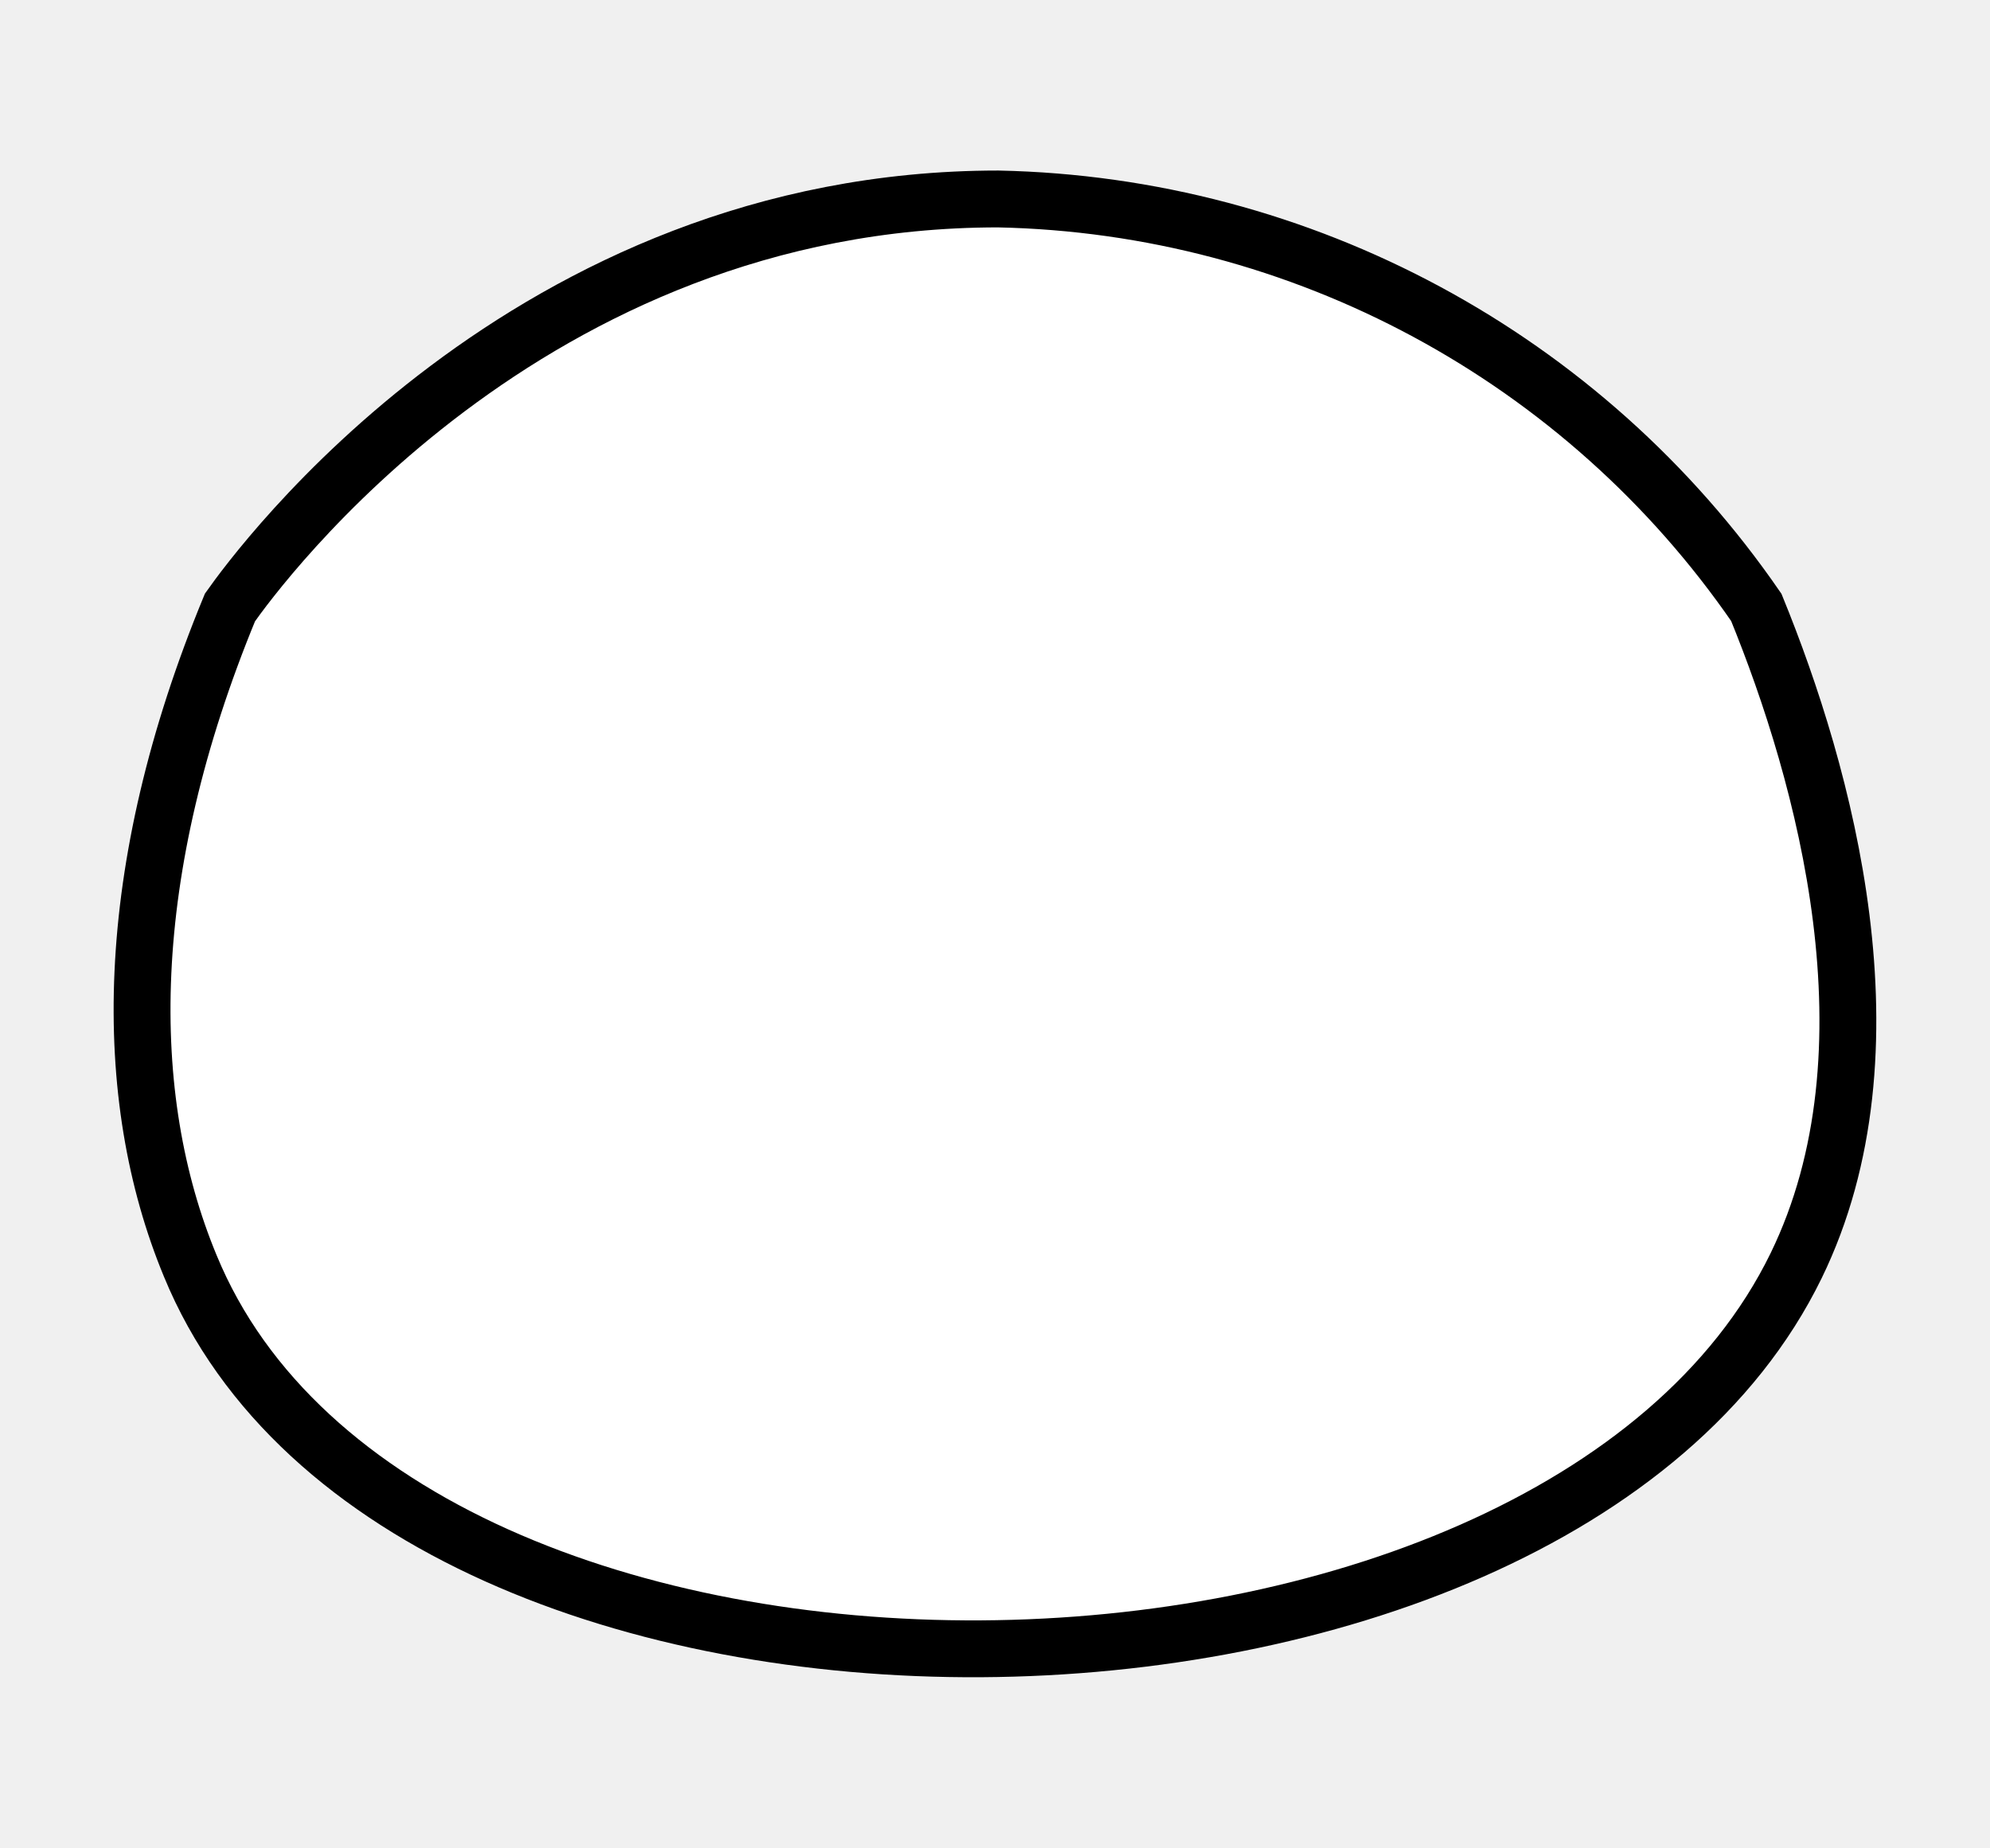
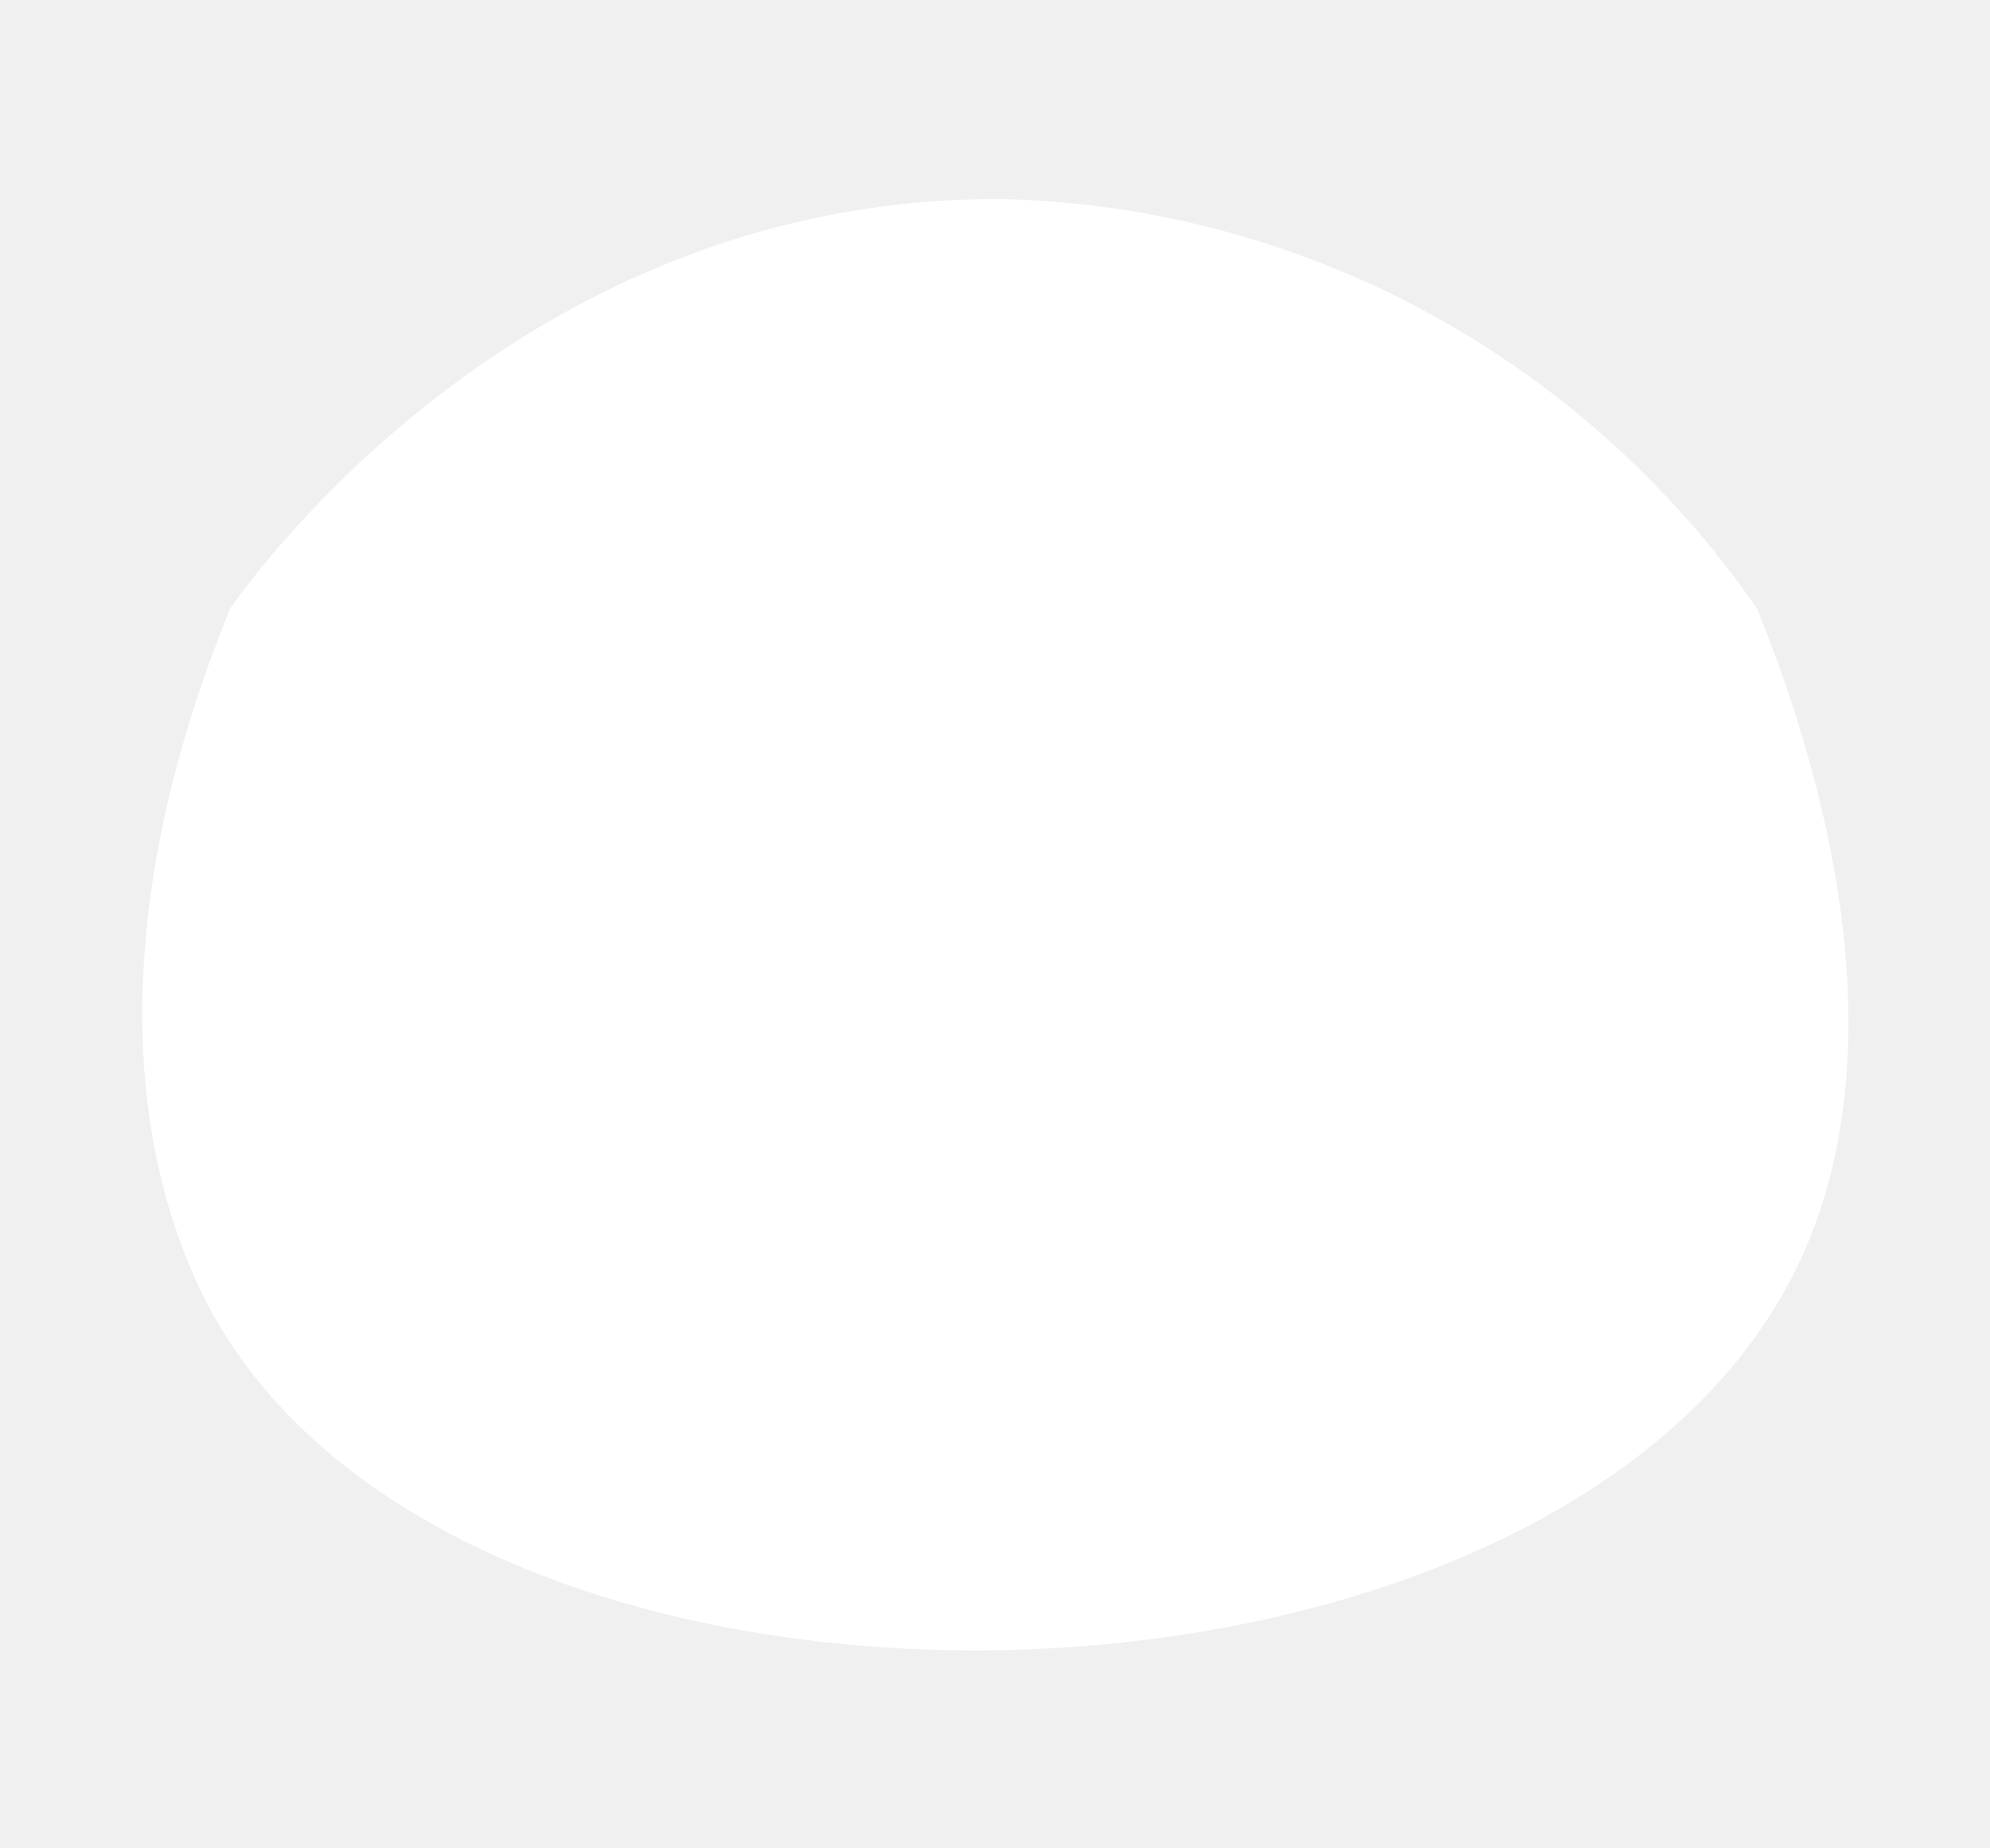
- <svg xmlns="http://www.w3.org/2000/svg" viewBox="0 0 70 65">
-   <defs>
-     <style>.cls-1{fill:none;}.cls-2{fill:#fff;stroke:#000;stroke-miterlimit:10;stroke-width:2px;}</style>
-   </defs>
-   <g id="Layer_2" data-name="Layer 2">
-     <g id="Layer_1-2" data-name="Layer 1">
-       <rect id="Rectangle_220" data-name="Rectangle 220" class="cls-1" width="70" height="65" />
-       <path id="Path_42" data-name="Path 42" class="cls-2" d="M61.78,21.37c2.4,5.88,5.1,15.57,1.4,23.16-8.63,17.69-49,18.25-56.49,0-2.46-5.94-2.44-13.86,1.4-23.16C9.06,20,18.53,7,35.11,7A33.2,33.2,0,0,1,61.78,21.37Z" />
-     </g>
+ <svg xmlns="http://www.w3.org/2000/svg" version="1.1" id="Layer_1" x="0px" y="0px" viewBox="0 0 70 65" style="enable-background:new 0 0 70 65;" xml:space="preserve">
+   <style type="text/css">
+ 	.st0{fill:none;}
+ 	.st1{fill:#FFFFFF;}
+ </style>
+   <g id="Layer_1-2">
+     <rect id="Rectangle_220" class="st0" width="70" height="65" />
+     <path id="Path_42" class="st1" d="M61.8,21.4c2.4,5.9,5.1,15.6,1.4,23.2c-8.6,17.7-49,18.2-56.5,0c-2.5-5.9-2.4-13.9,1.4-23.2   C9.1,20,18.5,7,35.1,7C45.8,7.2,55.7,12.6,61.8,21.4z" />
  </g>
</svg>
